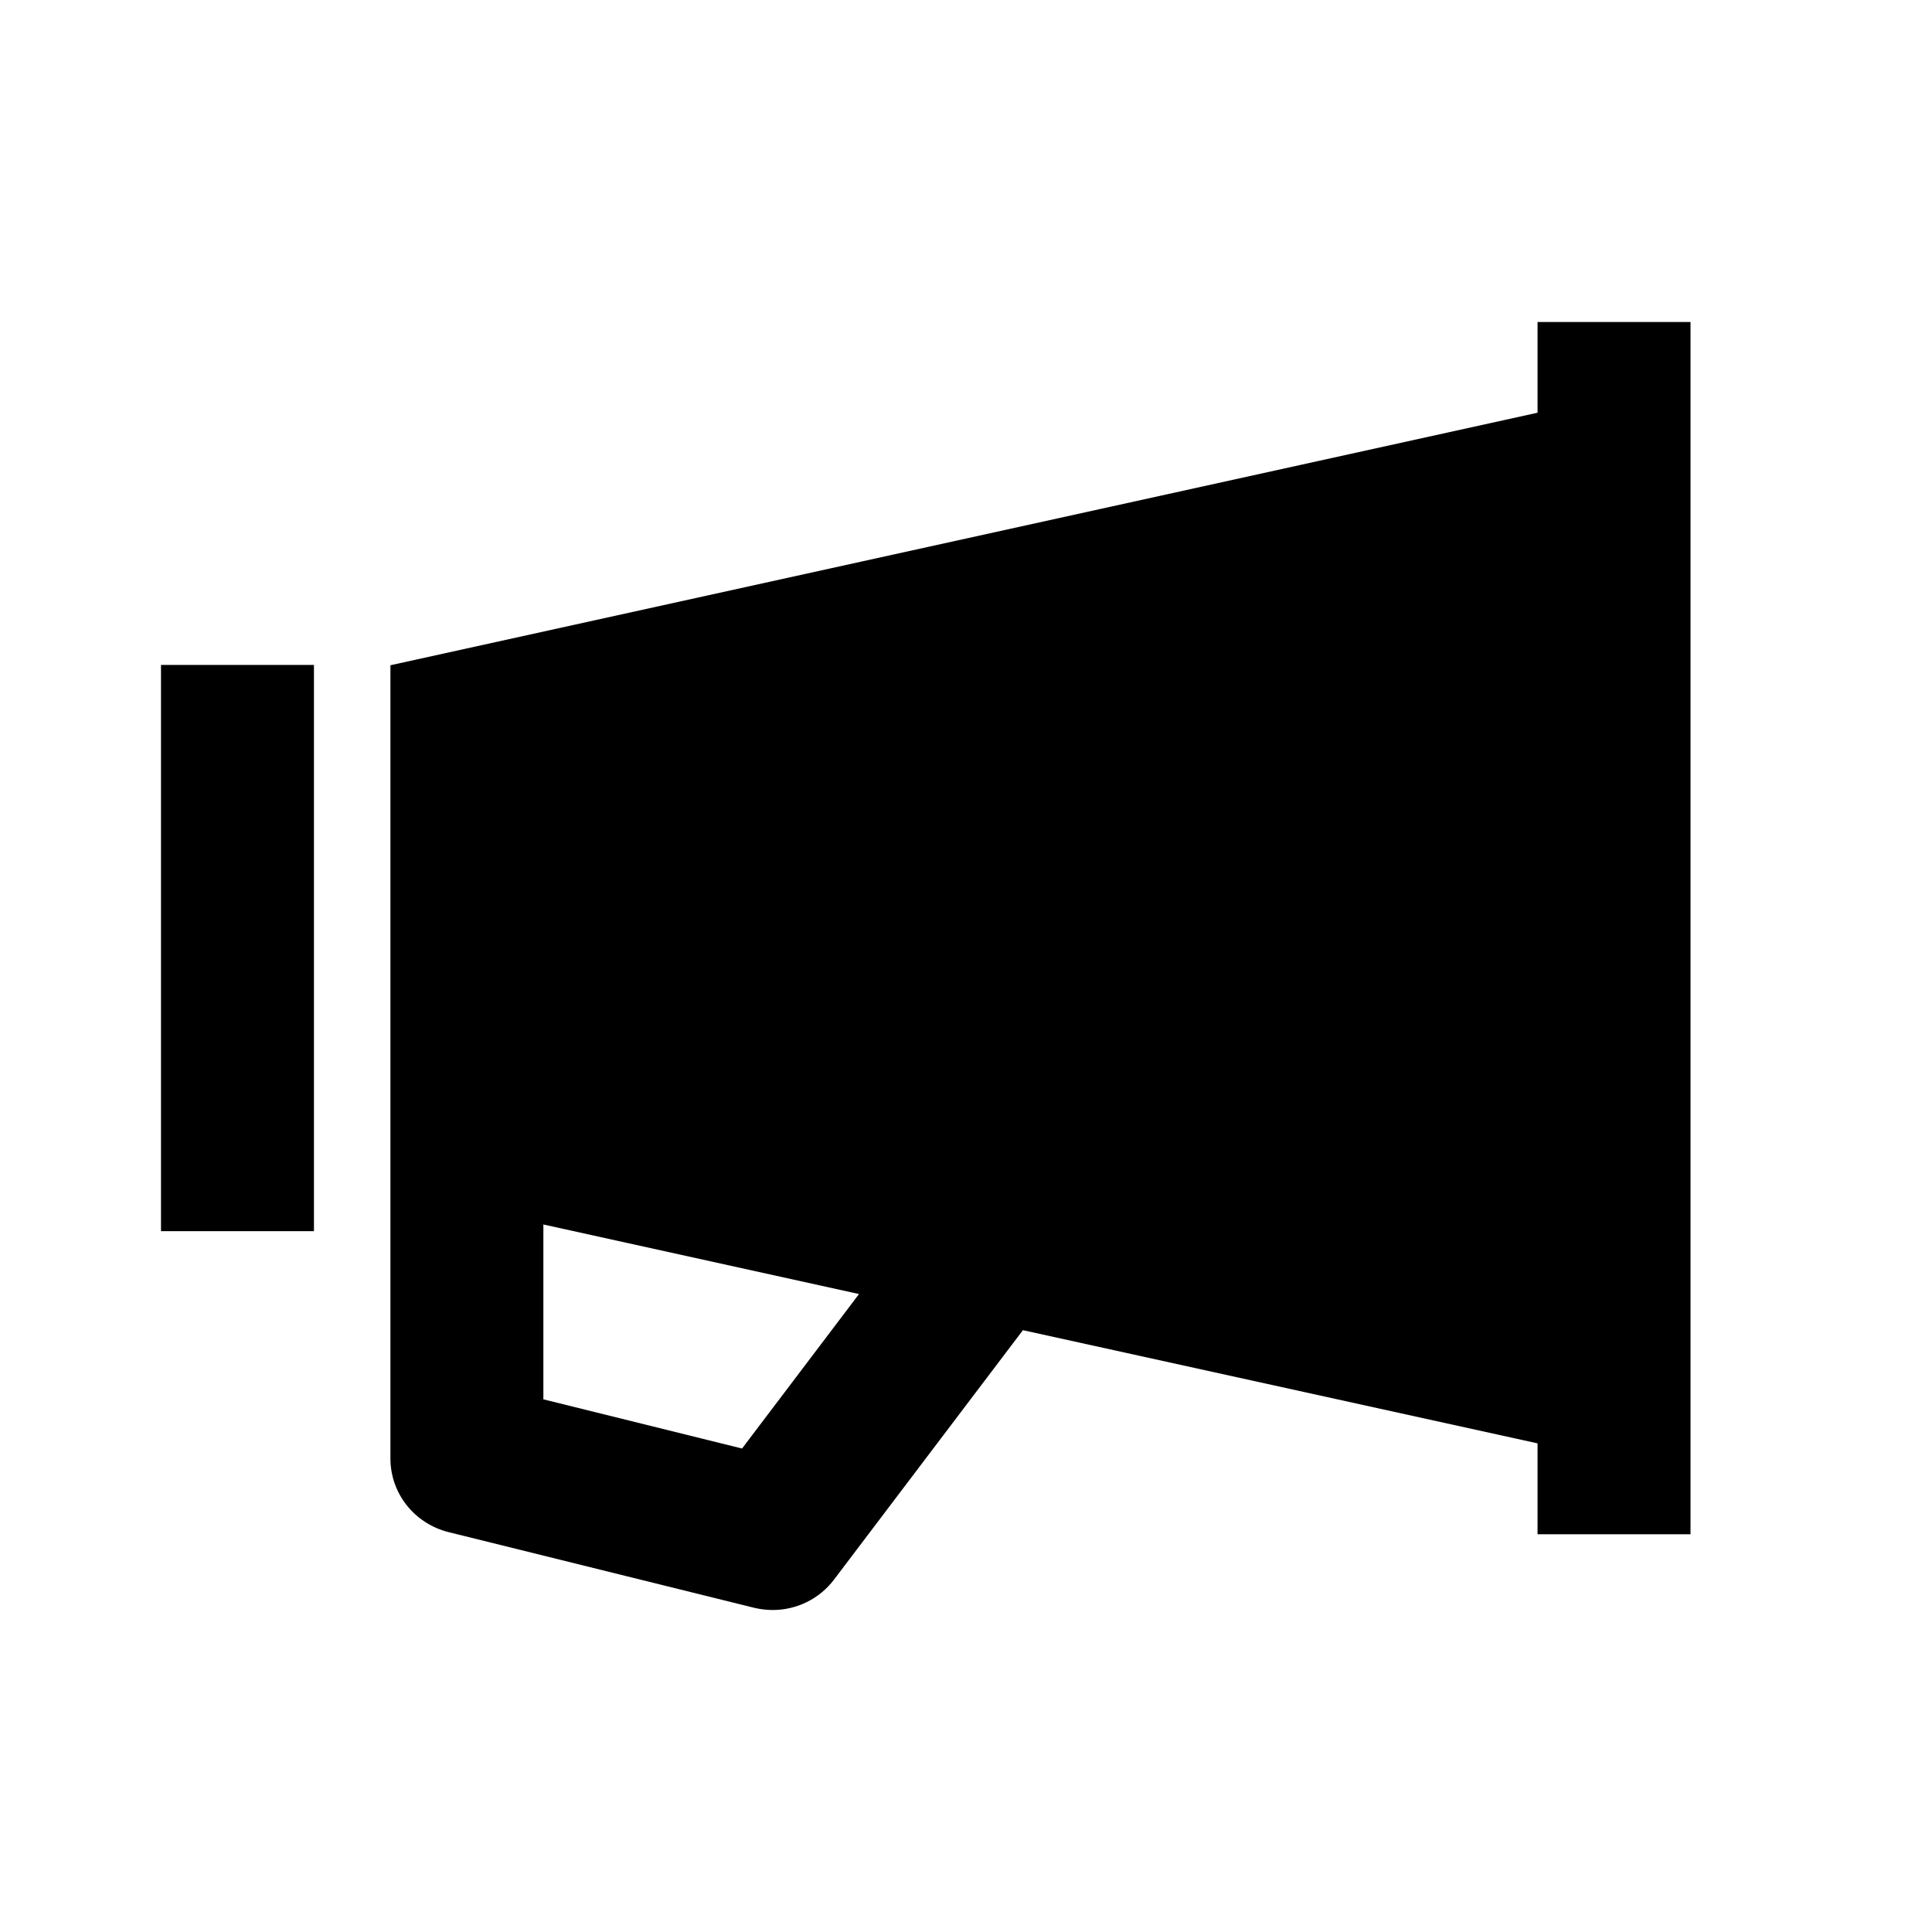
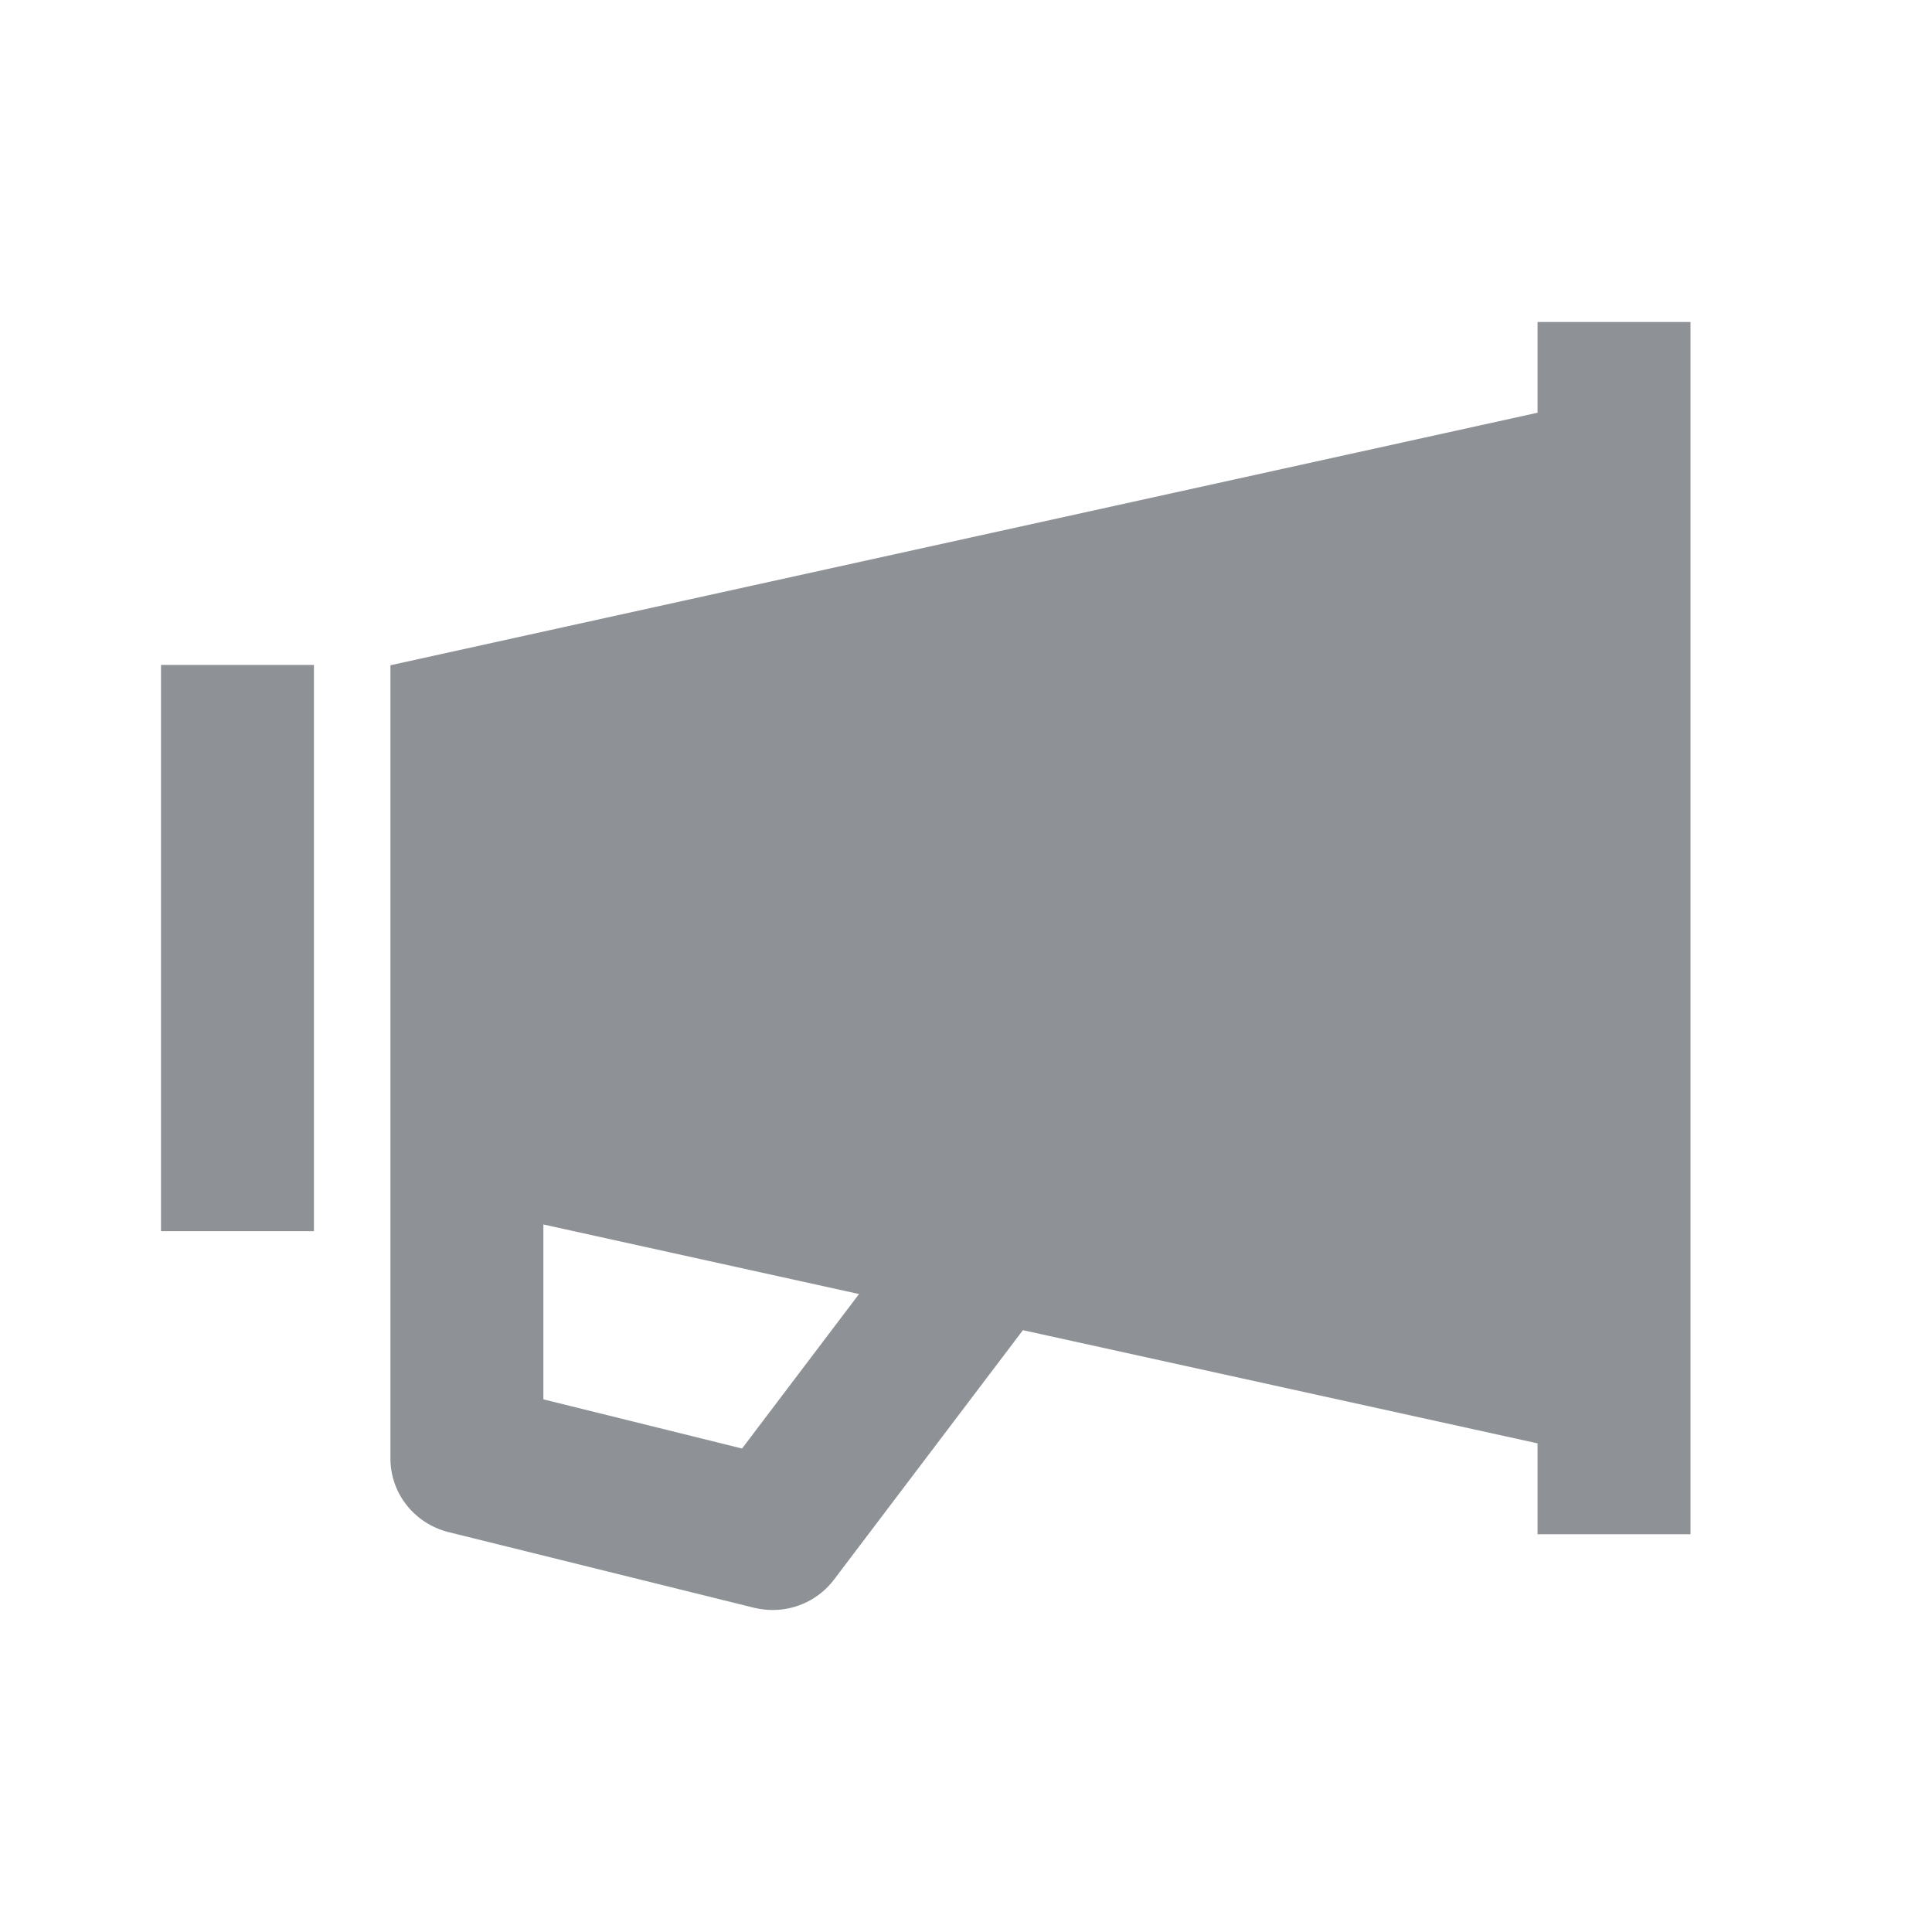
- <svg aria-hidden="false" width="16" height="16" viewBox="0 0 24 24">
+ <svg aria-hidden="false" width="16" height="16" viewBox="0 0 24 24" color="#8e9297">
  <path d="M3.9 8.26H2V15.294H3.9V8.26Z" fill="currentColor" />
  <path d="M19.1 4V5.127L4.85 8.264V18.118C4.85 18.55 5.146 18.925 5.57 19.032L9.37 19.973C9.446 19.991 9.524 20 9.6 20C9.895 20 10.178 19.863 10.36 19.623L12.707 16.524L19.1 17.93V19.059H21V4H19.1ZM9.218 17.994L6.75 17.383V15.211L10.671 16.075L9.218 17.994Z" fill="currentColor" />
</svg>
